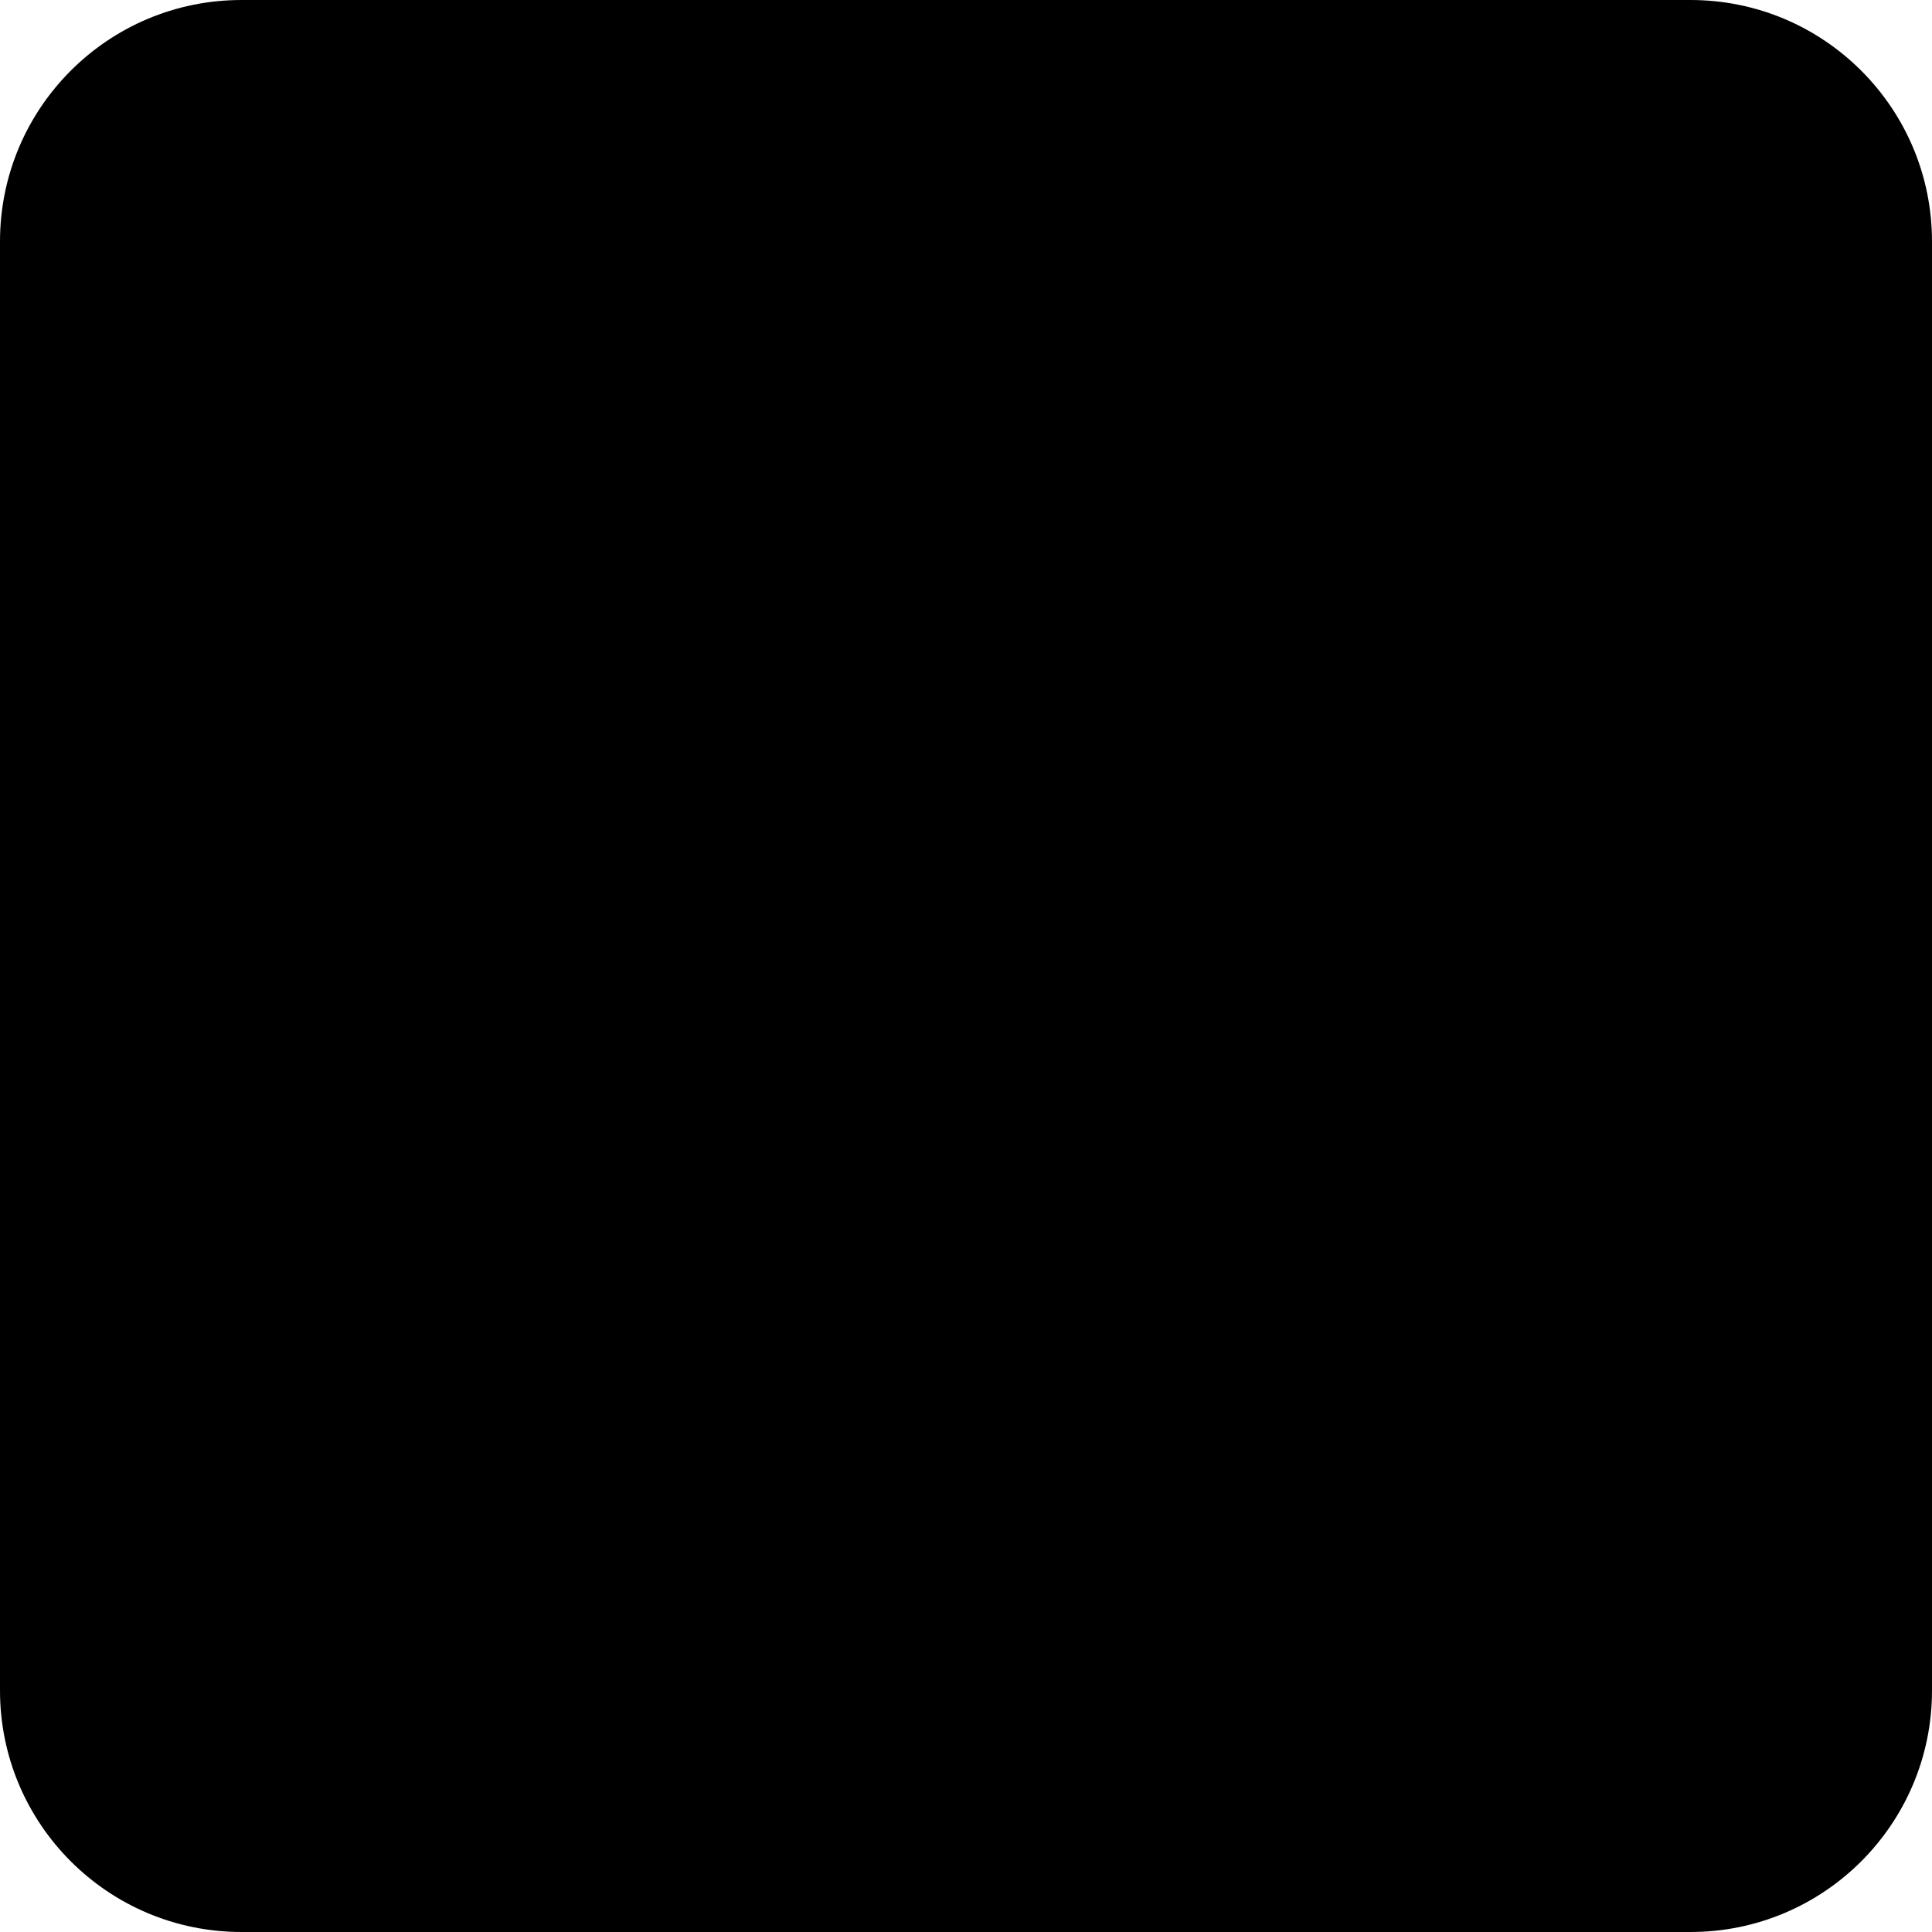
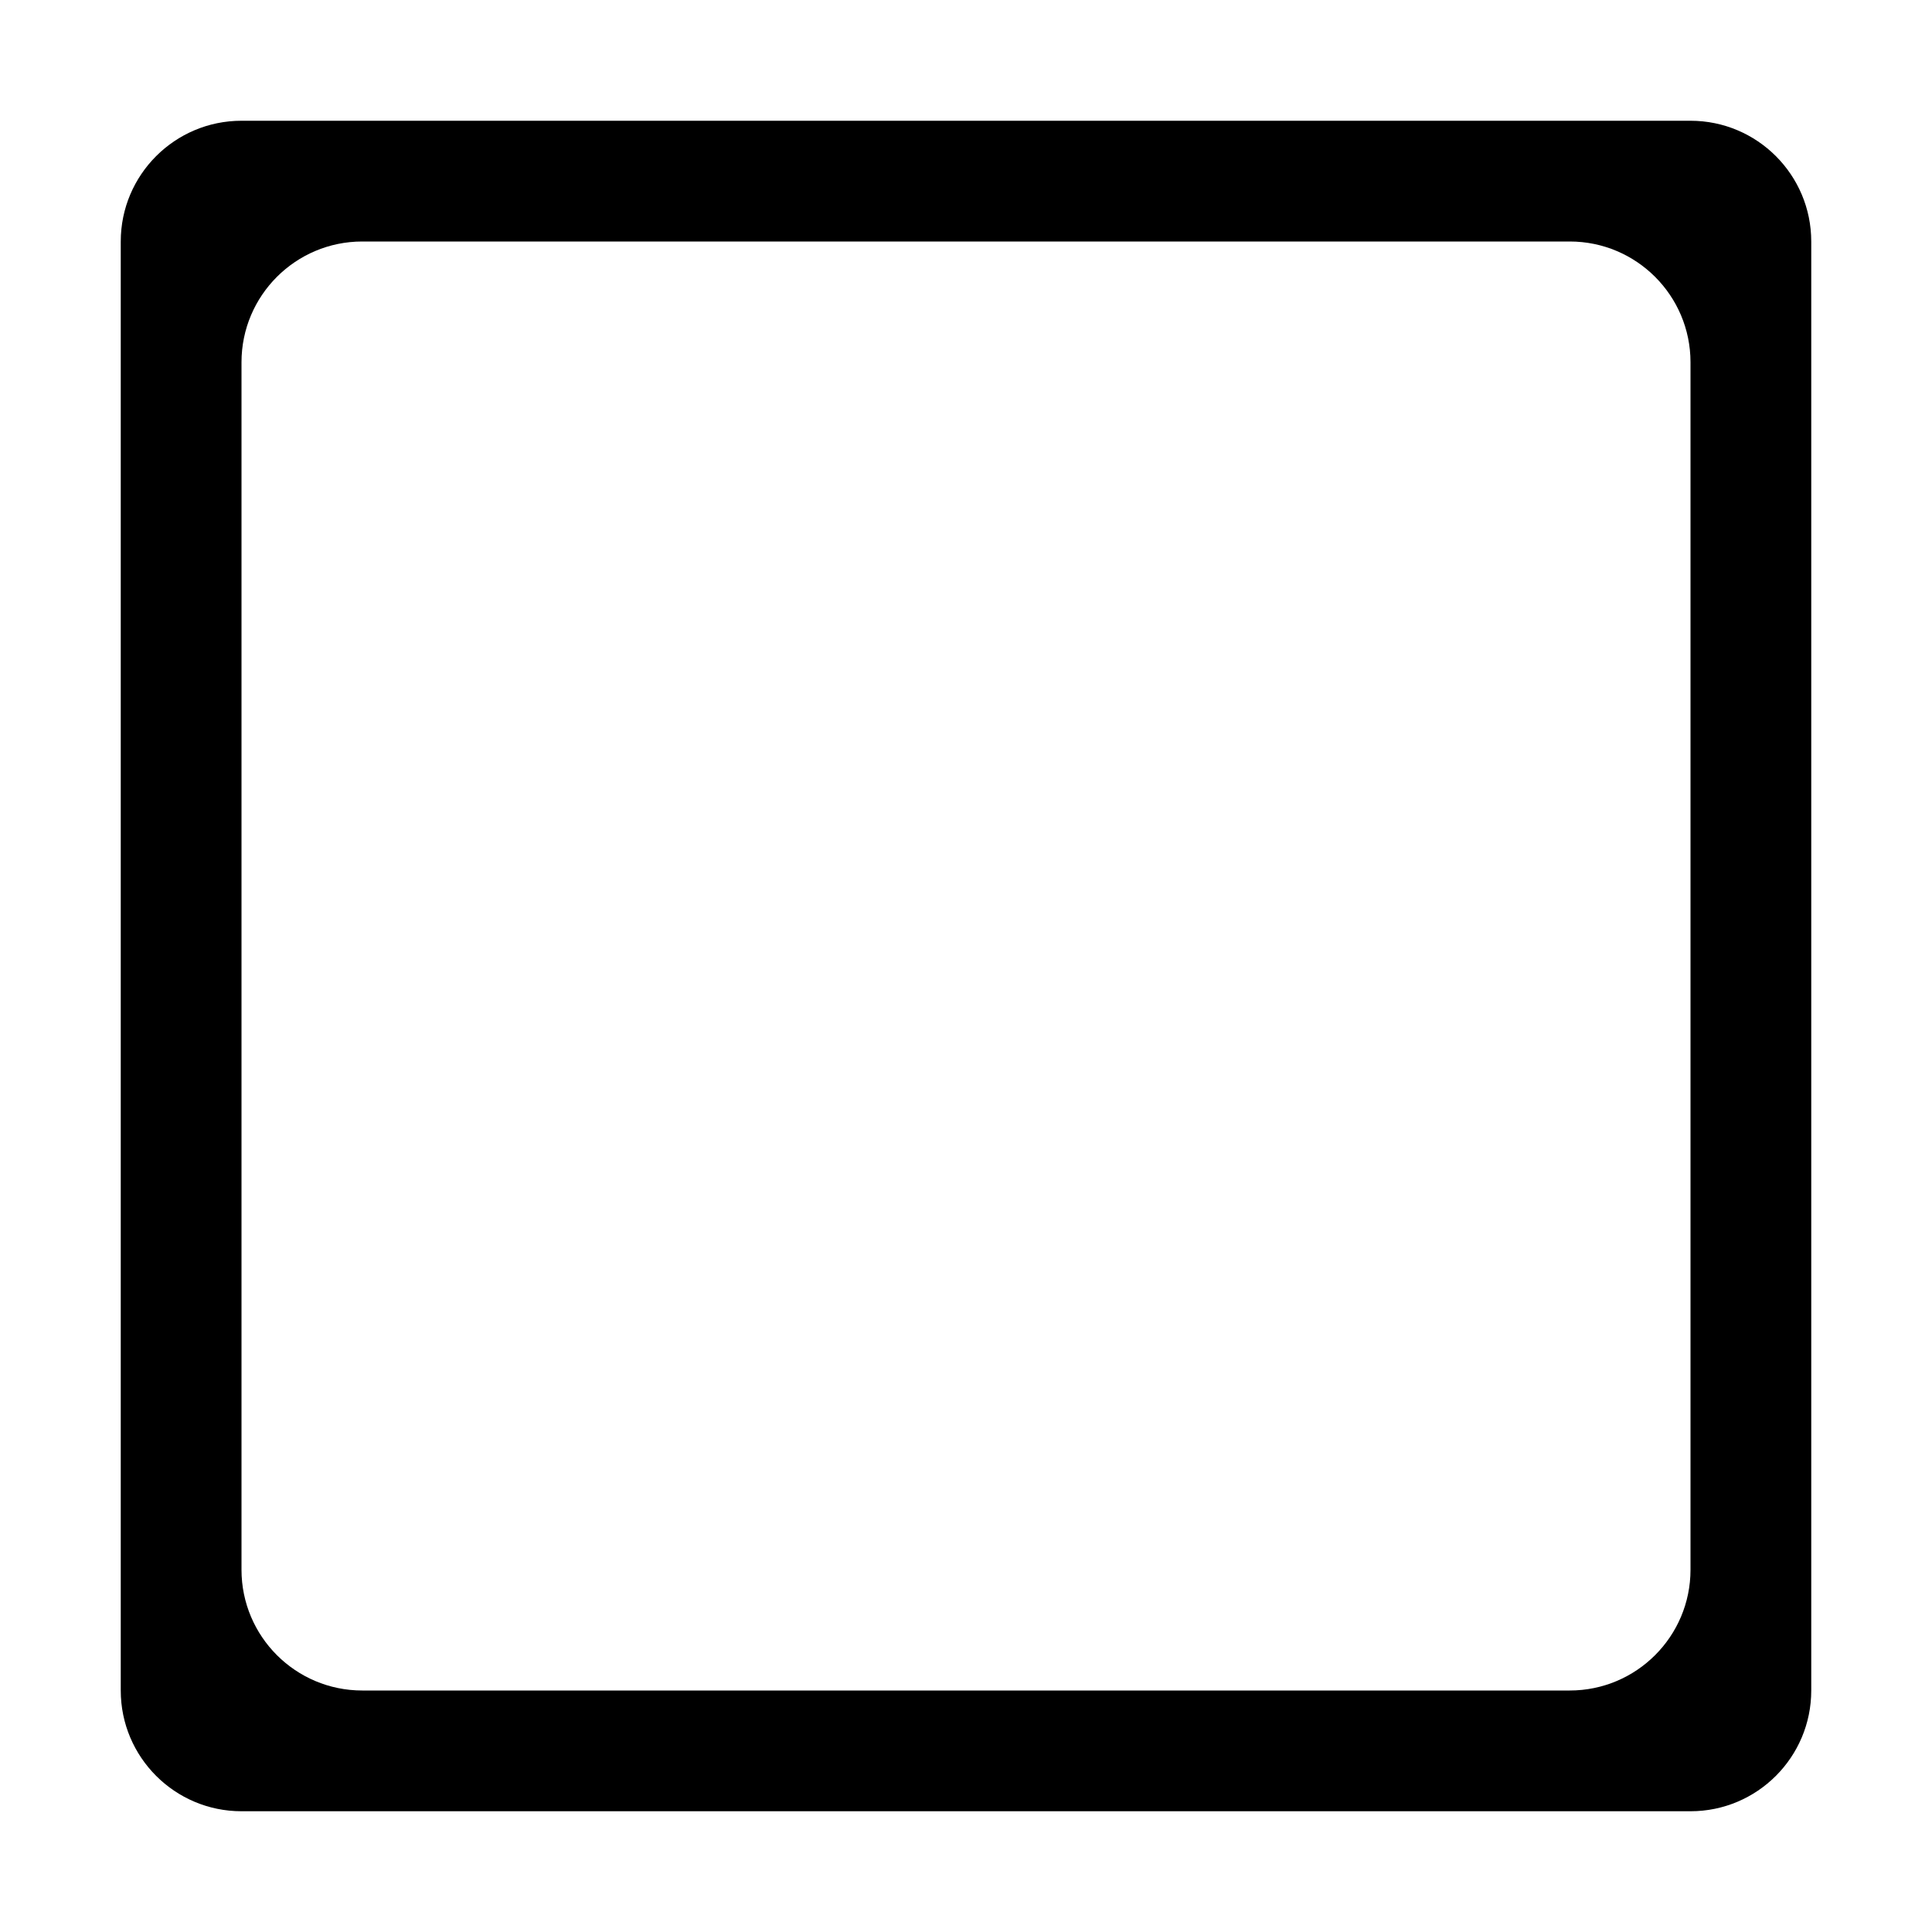
- <svg xmlns="http://www.w3.org/2000/svg" width="16" height="16" viewBox="0 0 16 16" fill="none">
-   <path d="M0 2C0 0.895 0.895 0 2 0H14C15.105 0 16 0.895 16 2V14C16 15.105 15.105 16 14 16H2C0.895 16 0 15.105 0 14V2Z" fill="black" />
+ <svg xmlns="http://www.w3.org/2000/svg" id="eboRcM4tX7x1" viewBox="0 0 16 16" shape-rendering="geometricPrecision" text-rendering="geometricPrecision">
+   <path d="M2,15c-.552,0-1-.448-1-1L1,2c0-.552.448-1,1-1h12c.552,0,1,.448,1,1v12c0,.552-.448,1-1,1h-12Zm11-1c.552,0,1-.448,1-1v-10c0-.552-.448-1-1-1L3,2c-.552,0-1,.448-1,1v10c0,.552.448,1,1,1h10Z" stroke-width="0" />
</svg>
